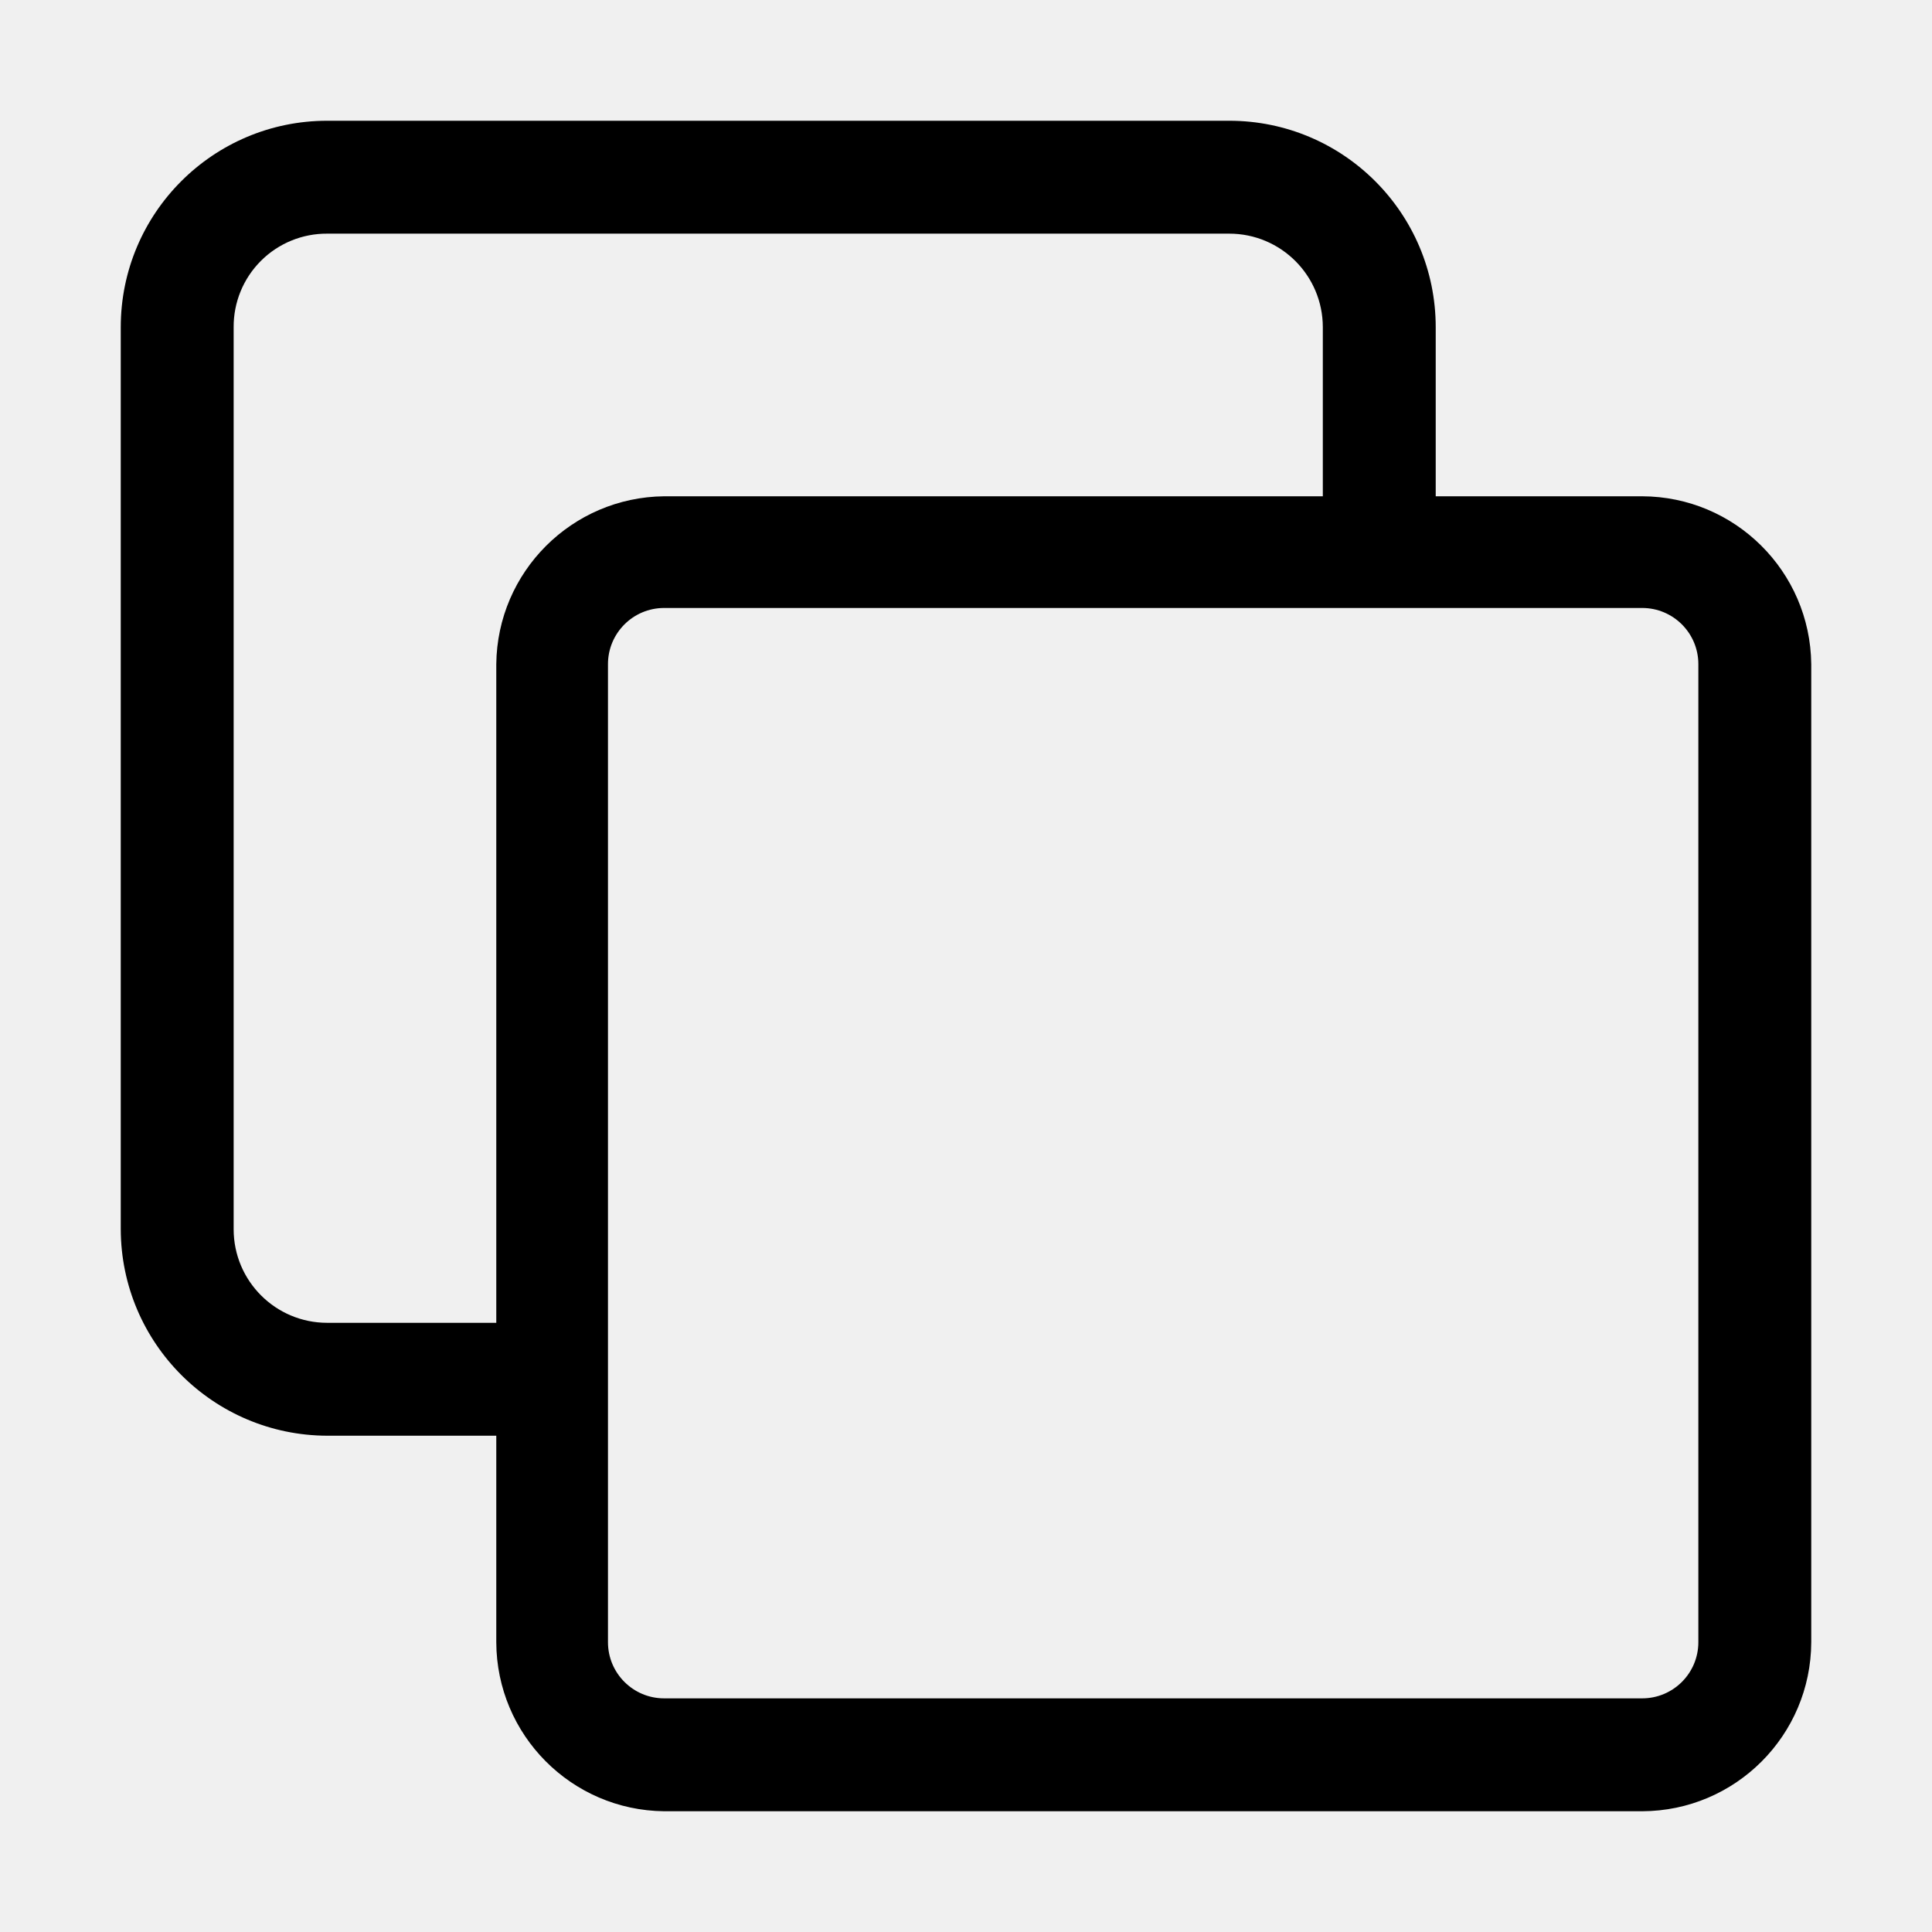
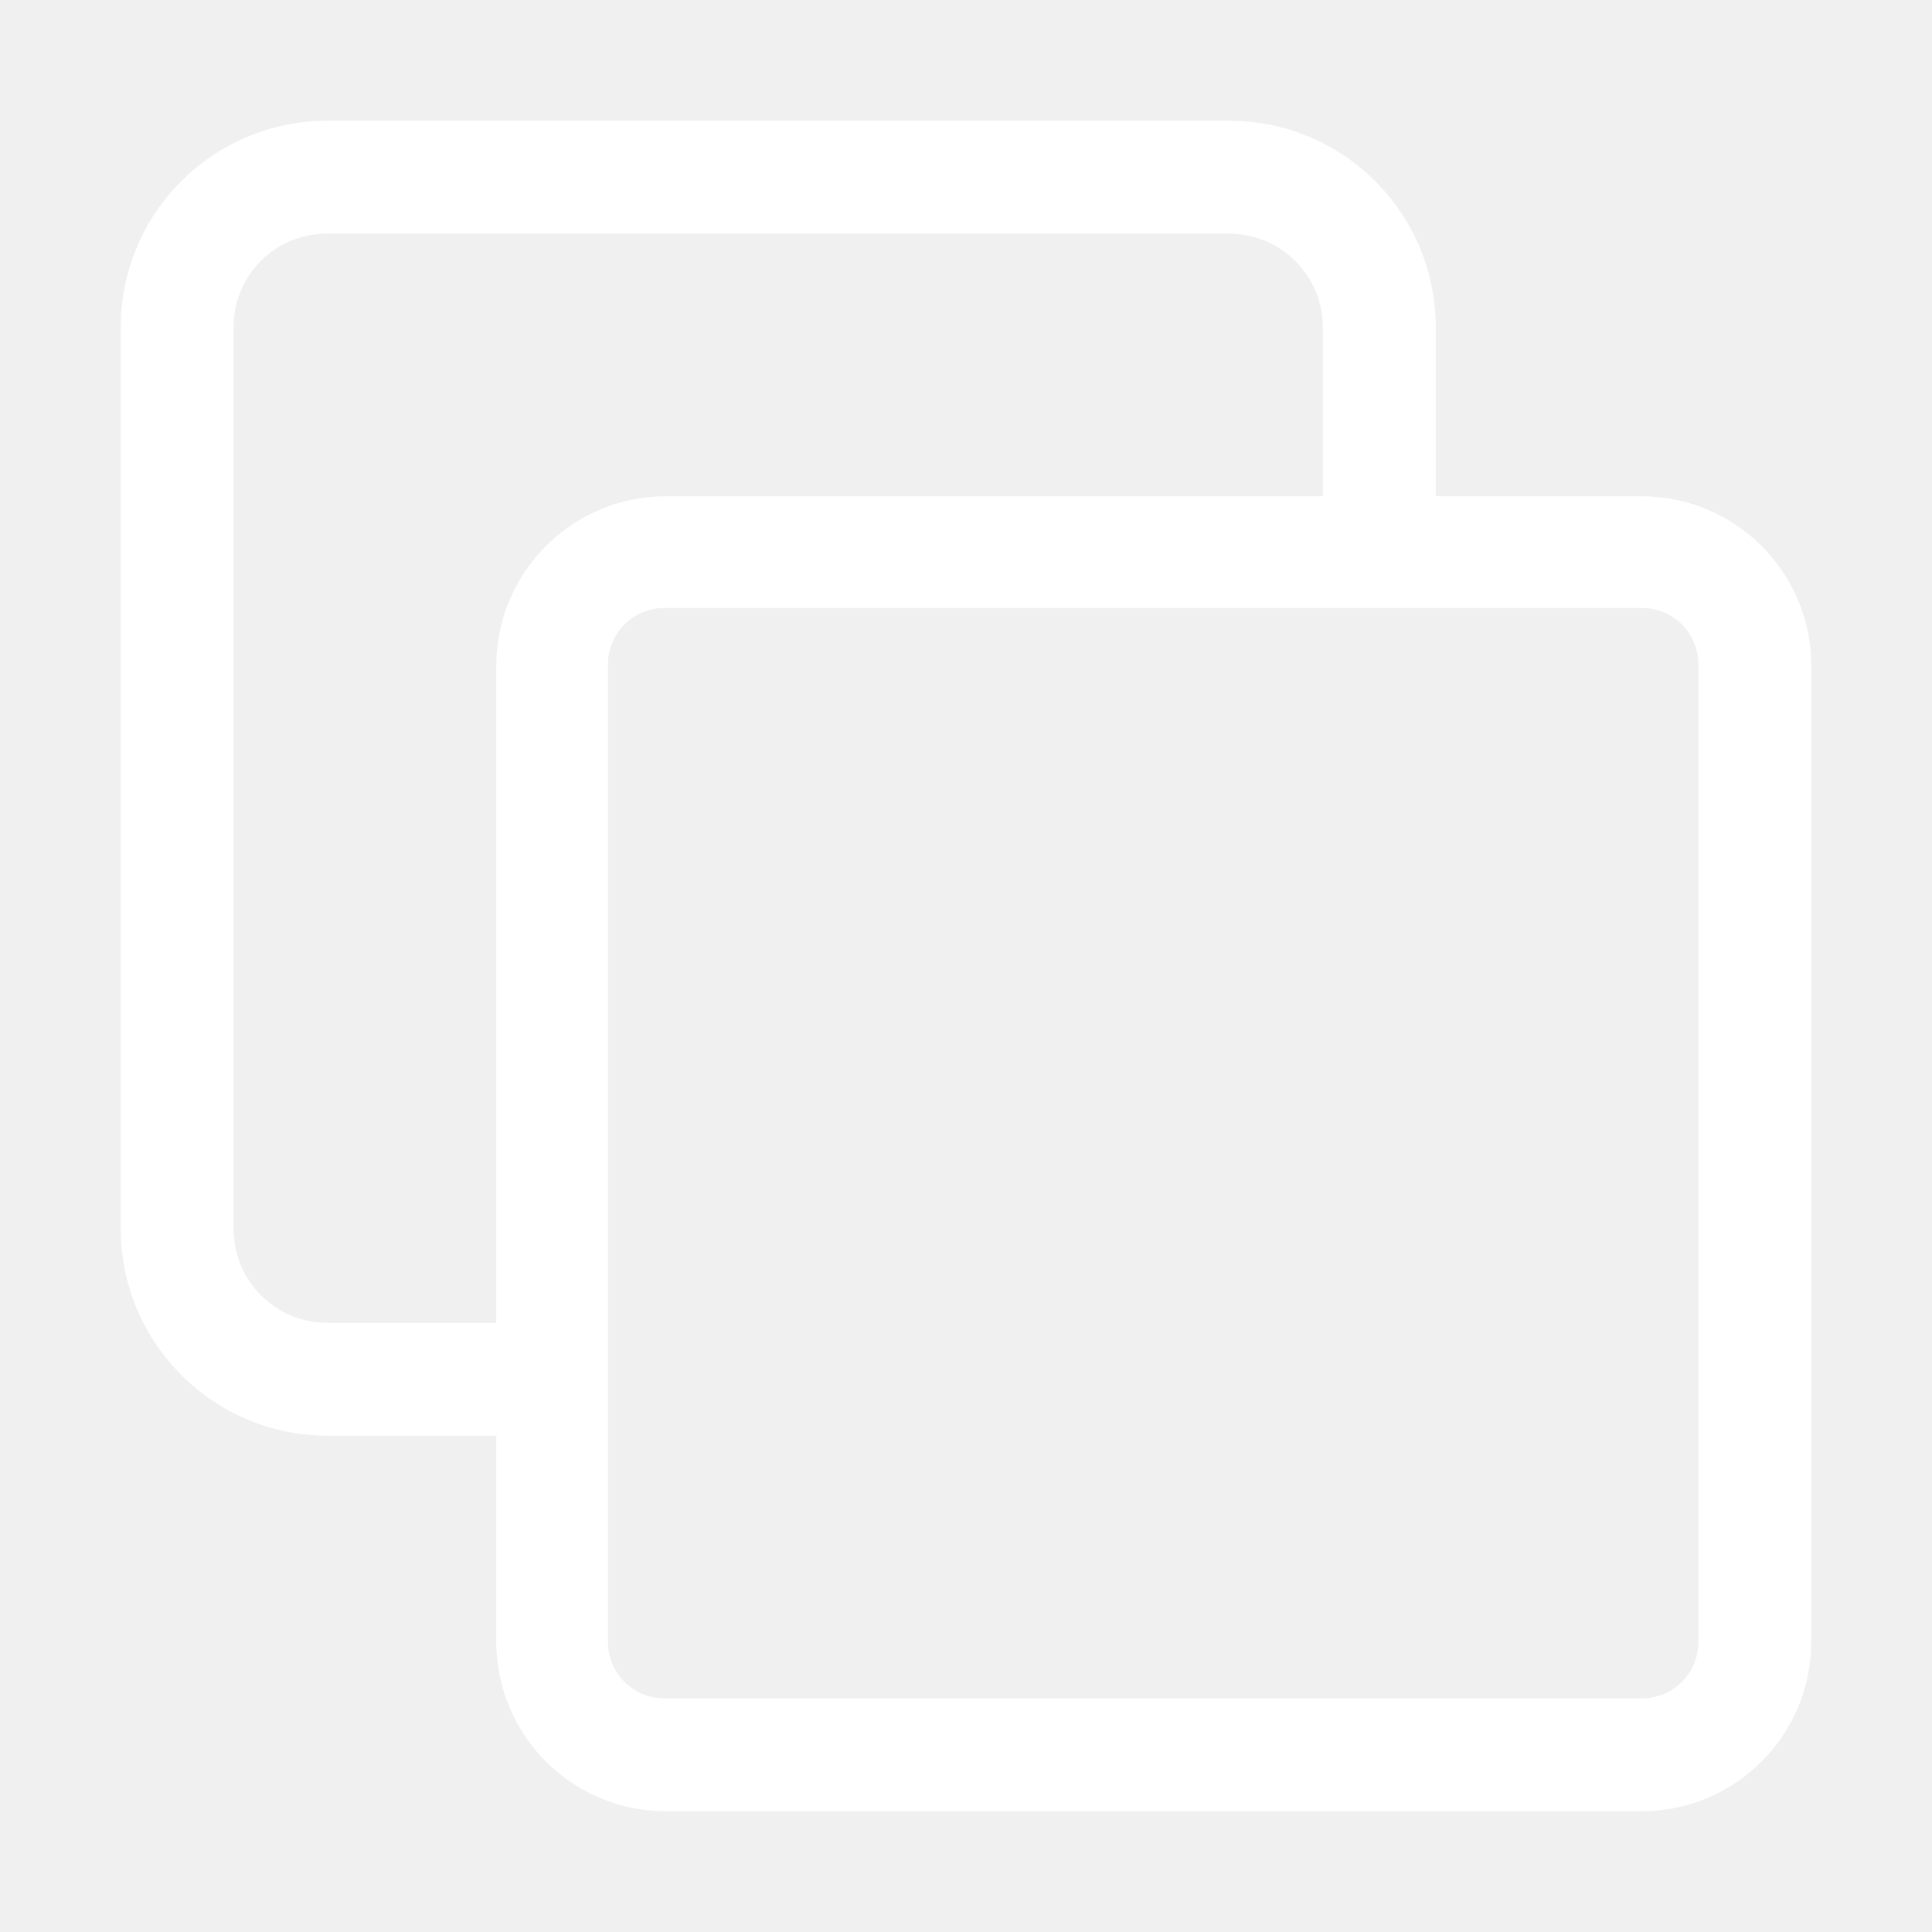
<svg xmlns="http://www.w3.org/2000/svg" width="800" height="800" viewBox="0 0 32 32" data-name="Layer 1">
-   <path d="M27.2 8.22h-3.42v-2.8A3.42 3.42 0 0020.36 2H5.42A3.42 3.42 0 002 5.42v14.94a3.43 3.43 0 003.42 3.42h2.8v3.42A2.81 2.81 0 0011 30h16.2a2.81 2.81 0 002.8-2.8V11a2.81 2.81 0 00-2.8-2.78zM5.42 21.91a1.55 1.55 0 01-1.55-1.55V5.42a1.54 1.54 0 011.55-1.55h14.94a1.55 1.55 0 011.55 1.55v2.8H11A2.81 2.81 0 008.22 11v10.91zm22.71 5.29a.93.93 0 01-.93.93H11a.93.93 0 01-.93-.93V11a.93.93 0 01.93-.93h16.2a.93.93 0 01.93.93z" />
+   <path fill="#fff" d="M27.2 8.22h-3.42v-2.8A3.42 3.42 0 0020.36 2H5.42A3.42 3.42 0 002 5.42v14.94a3.43 3.43 0 003.42 3.42h2.8v3.42A2.81 2.81 0 0011 30h16.2a2.81 2.81 0 002.8-2.8V11a2.81 2.81 0 00-2.8-2.78zM5.42 21.91a1.55 1.55 0 01-1.55-1.55V5.42a1.54 1.54 0 011.55-1.55h14.94a1.55 1.55 0 011.55 1.55v2.8H11A2.81 2.81 0 008.22 11v10.91zm22.71 5.29a.93.93 0 01-.93.93H11a.93.93 0 01-.93-.93V11a.93.93 0 01.93-.93h16.2a.93.93 0 01.93.93z" />
</svg>
